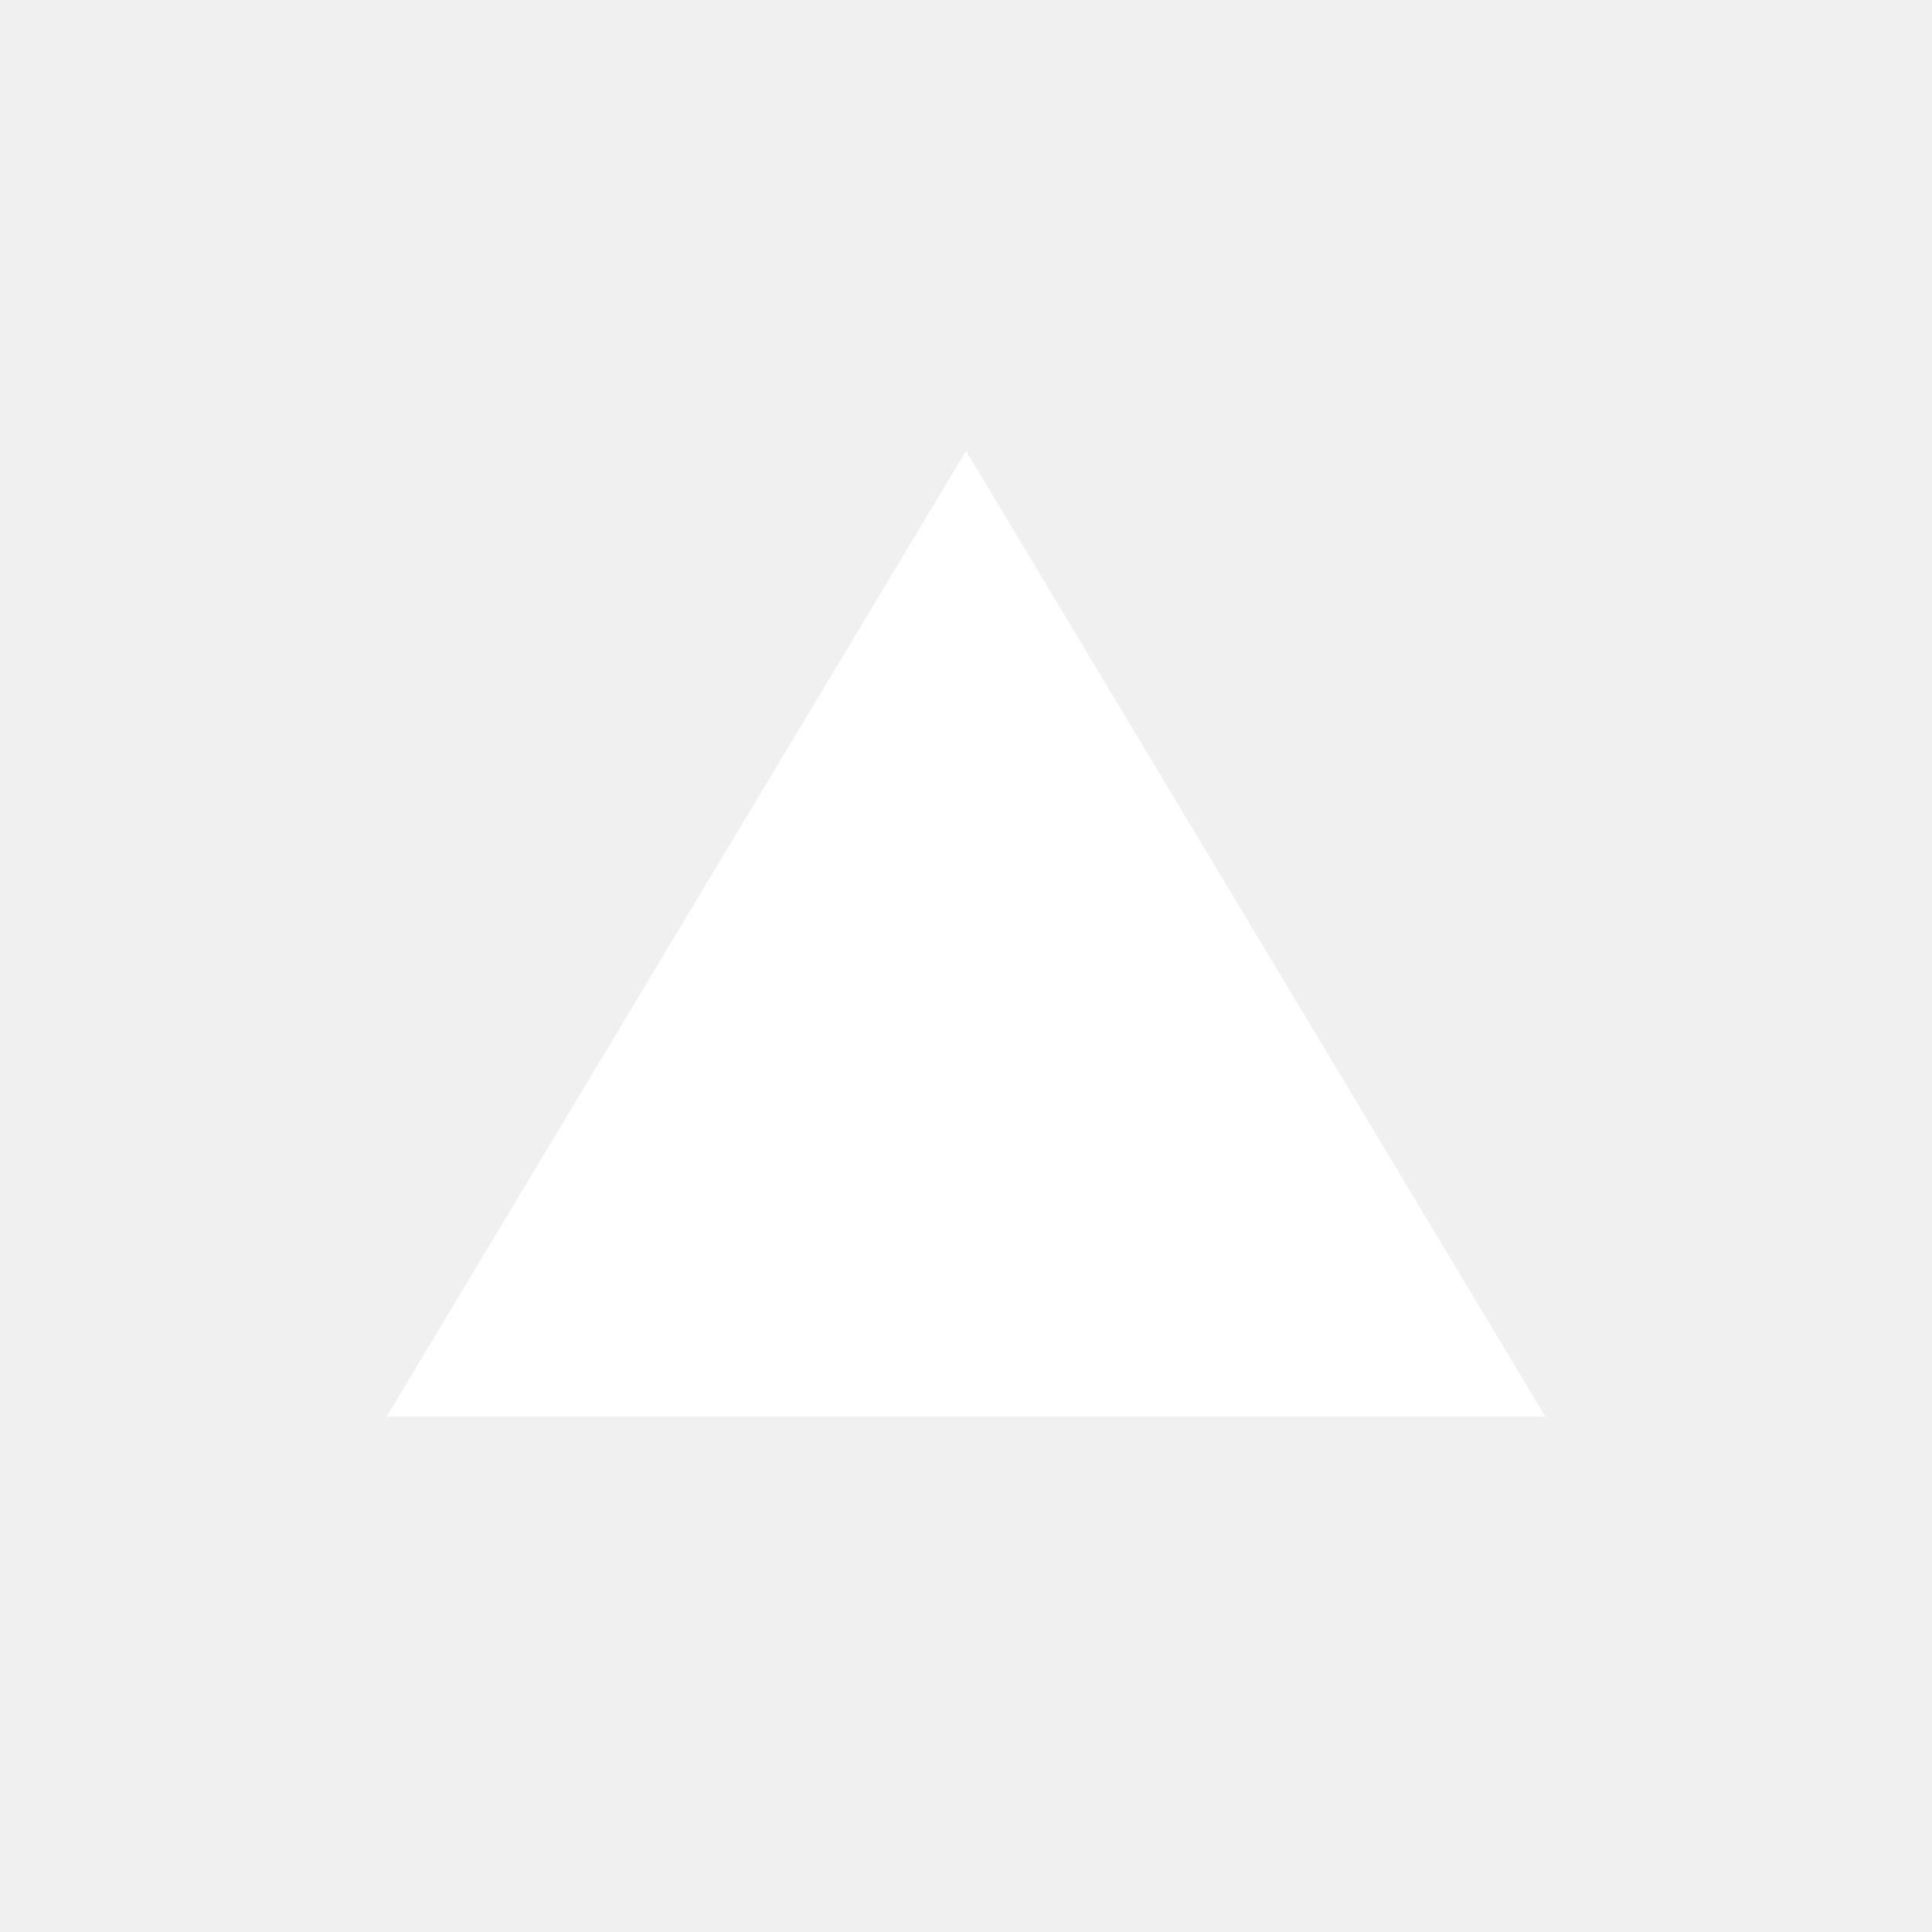
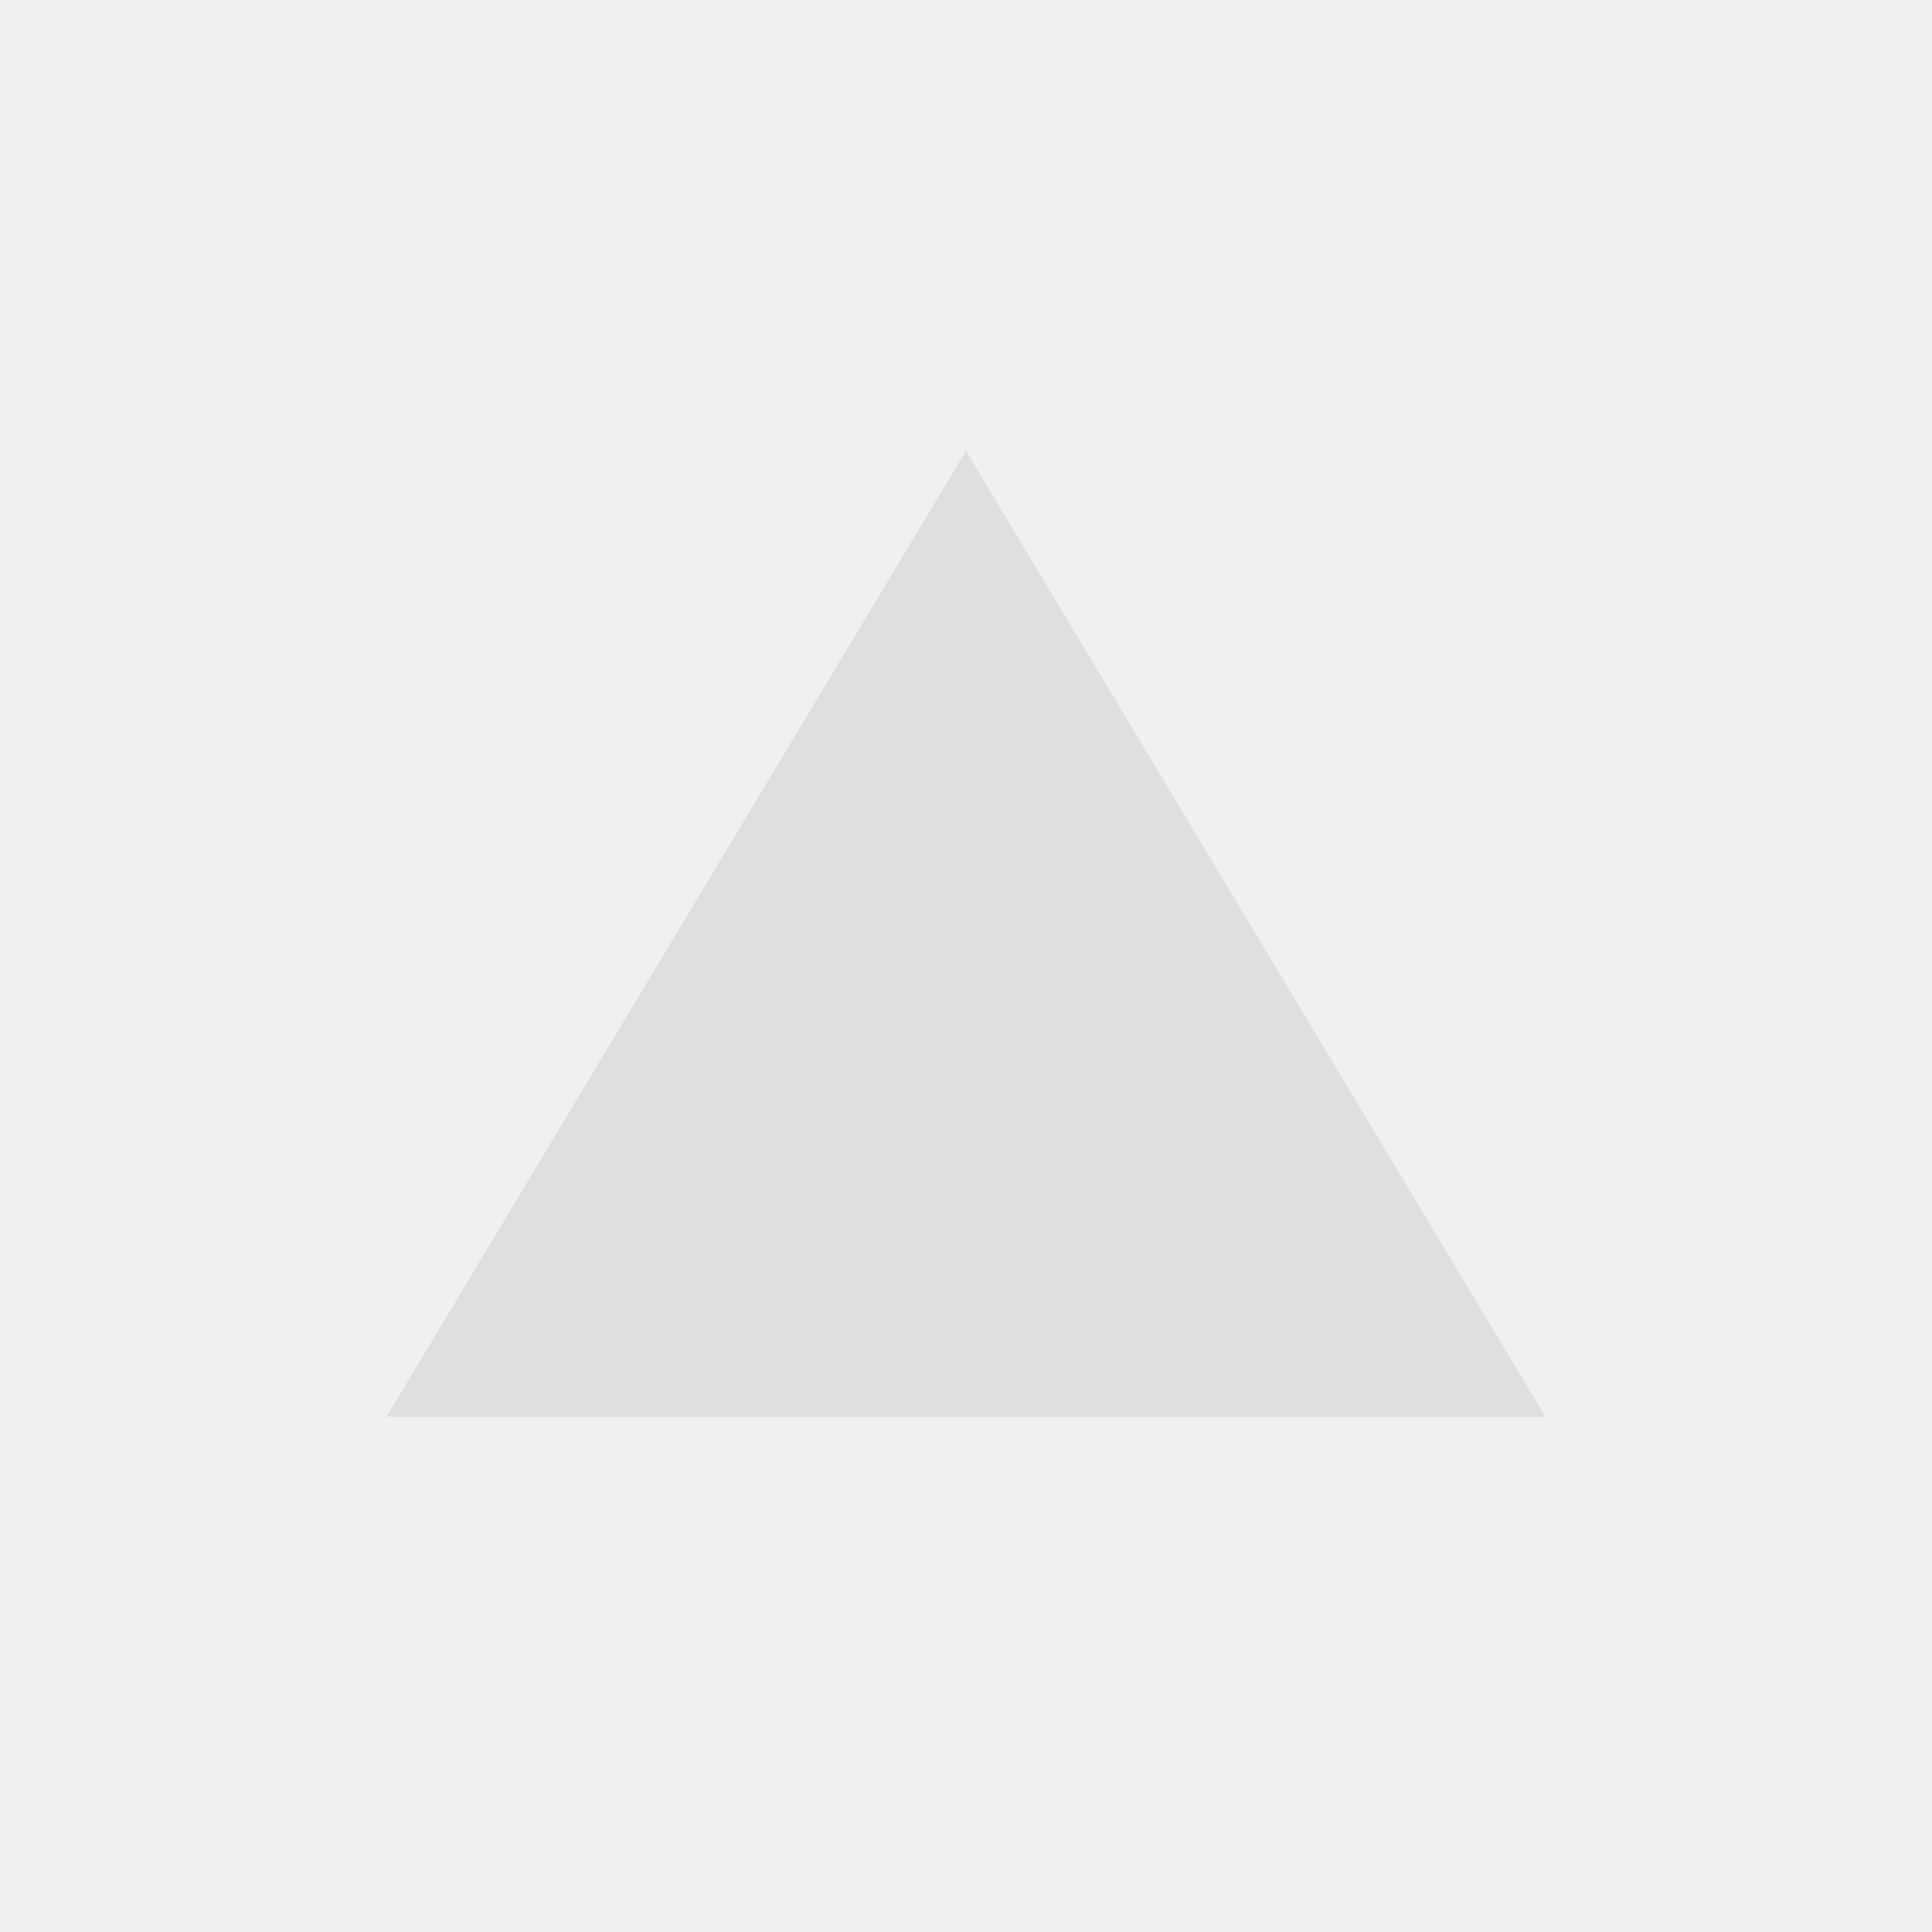
<svg xmlns="http://www.w3.org/2000/svg" version="1.1" id="Shape_1_1_" x="0px" y="0px" width="30px" height="30px" viewBox="0 0 30 30" enable-background="new 0 0 30 30" xml:space="preserve">
  <g id="Shape_1">
    <g>
-       <polygon fill="#FFFFFF" points="15,7.001 6.002,21.999 23.998,21.999   " />
+       <polygon fill="#DFDFDF" points="15,7.001 6.002,21.999 23.998,21.999   " />
    </g>
  </g>
</svg>
